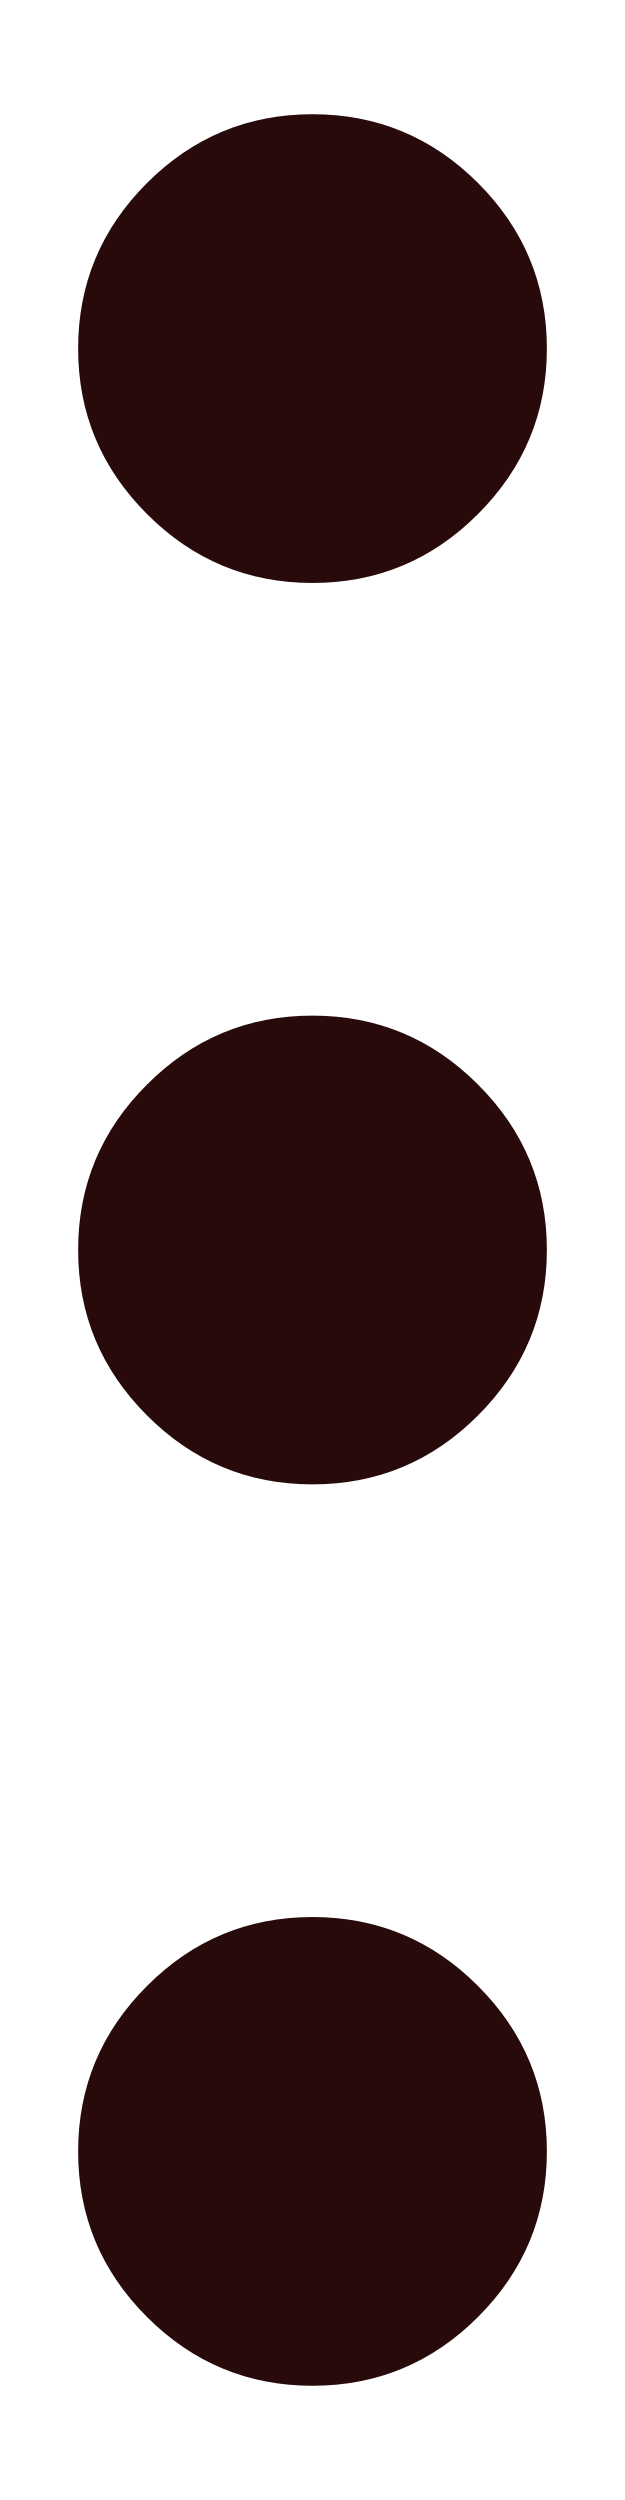
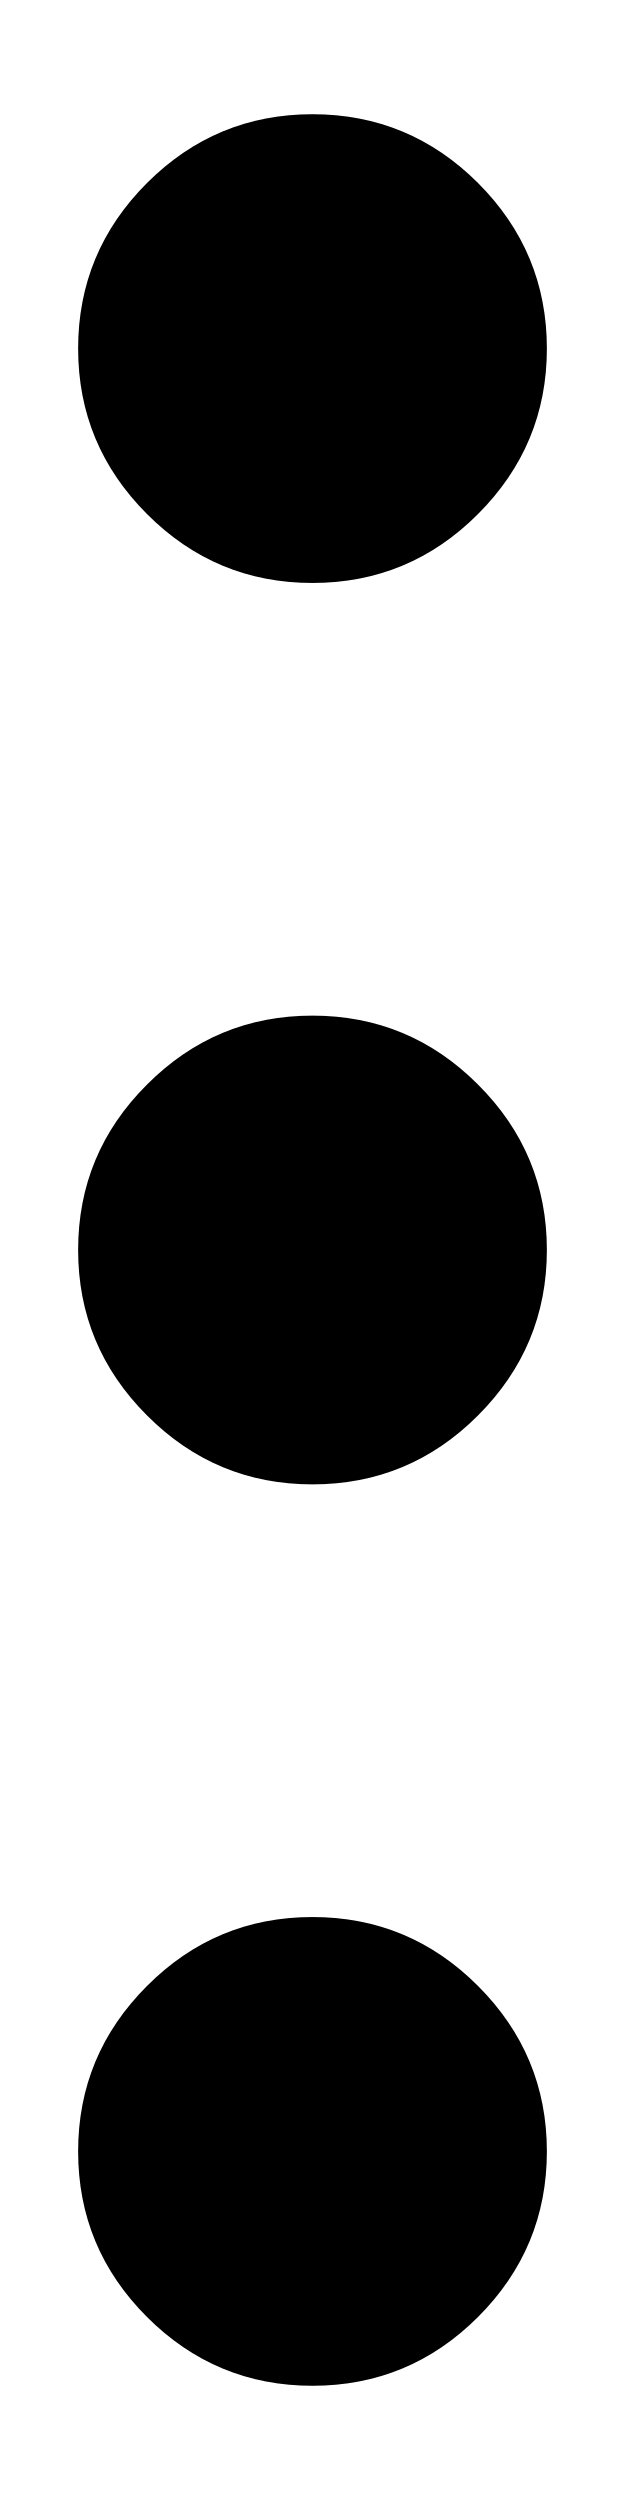
<svg xmlns="http://www.w3.org/2000/svg" width="4" height="16" viewBox="0 0 4 16" fill="none">
-   <path d="M2 15.269C1.587 15.269 1.234 15.122 0.941 14.829C0.647 14.535 0.5 14.182 0.5 13.769C0.5 13.357 0.647 13.004 0.941 12.71C1.234 12.416 1.587 12.269 2 12.269C2.412 12.269 2.766 12.416 3.059 12.71C3.353 13.004 3.5 13.357 3.5 13.769C3.5 14.182 3.353 14.535 3.059 14.829C2.766 15.122 2.412 15.269 2 15.269ZM2 9.5C1.587 9.5 1.234 9.353 0.941 9.059C0.647 8.765 0.5 8.412 0.5 8C0.5 7.587 0.647 7.234 0.941 6.941C1.234 6.647 1.587 6.5 2 6.5C2.412 6.5 2.766 6.647 3.059 6.941C3.353 7.234 3.5 7.587 3.5 8C3.5 8.412 3.353 8.765 3.059 9.059C2.766 9.353 2.412 9.5 2 9.5ZM2 3.731C1.587 3.731 1.234 3.584 0.941 3.29C0.647 2.996 0.5 2.643 0.5 2.231C0.5 1.818 0.647 1.465 0.941 1.171C1.234 0.878 1.587 0.731 2 0.731C2.412 0.731 2.766 0.878 3.059 1.171C3.353 1.465 3.5 1.818 3.5 2.231C3.5 2.643 3.353 2.996 3.059 3.29C2.766 3.584 2.412 3.731 2 3.731Z" fill="#290A0A" />
+   <path d="M2 15.269C1.587 15.269 1.234 15.122 0.941 14.829C0.647 14.535 0.5 14.182 0.5 13.769C0.5 13.357 0.647 13.004 0.941 12.71C1.234 12.416 1.587 12.269 2 12.269C2.412 12.269 2.766 12.416 3.059 12.71C3.353 13.004 3.5 13.357 3.5 13.769C3.5 14.182 3.353 14.535 3.059 14.829C2.766 15.122 2.412 15.269 2 15.269ZM2 9.5C1.587 9.5 1.234 9.353 0.941 9.059C0.647 8.765 0.5 8.412 0.5 8C0.5 7.587 0.647 7.234 0.941 6.941C1.234 6.647 1.587 6.5 2 6.5C2.412 6.5 2.766 6.647 3.059 6.941C3.353 7.234 3.5 7.587 3.5 8C3.5 8.412 3.353 8.765 3.059 9.059C2.766 9.353 2.412 9.5 2 9.5ZM2 3.731C1.587 3.731 1.234 3.584 0.941 3.29C0.647 2.996 0.5 2.643 0.5 2.231C0.5 1.818 0.647 1.465 0.941 1.171C1.234 0.878 1.587 0.731 2 0.731C2.412 0.731 2.766 0.878 3.059 1.171C3.353 1.465 3.5 1.818 3.5 2.231C3.5 2.643 3.353 2.996 3.059 3.29C2.766 3.584 2.412 3.731 2 3.731Z" fill="#000000" />
</svg>
